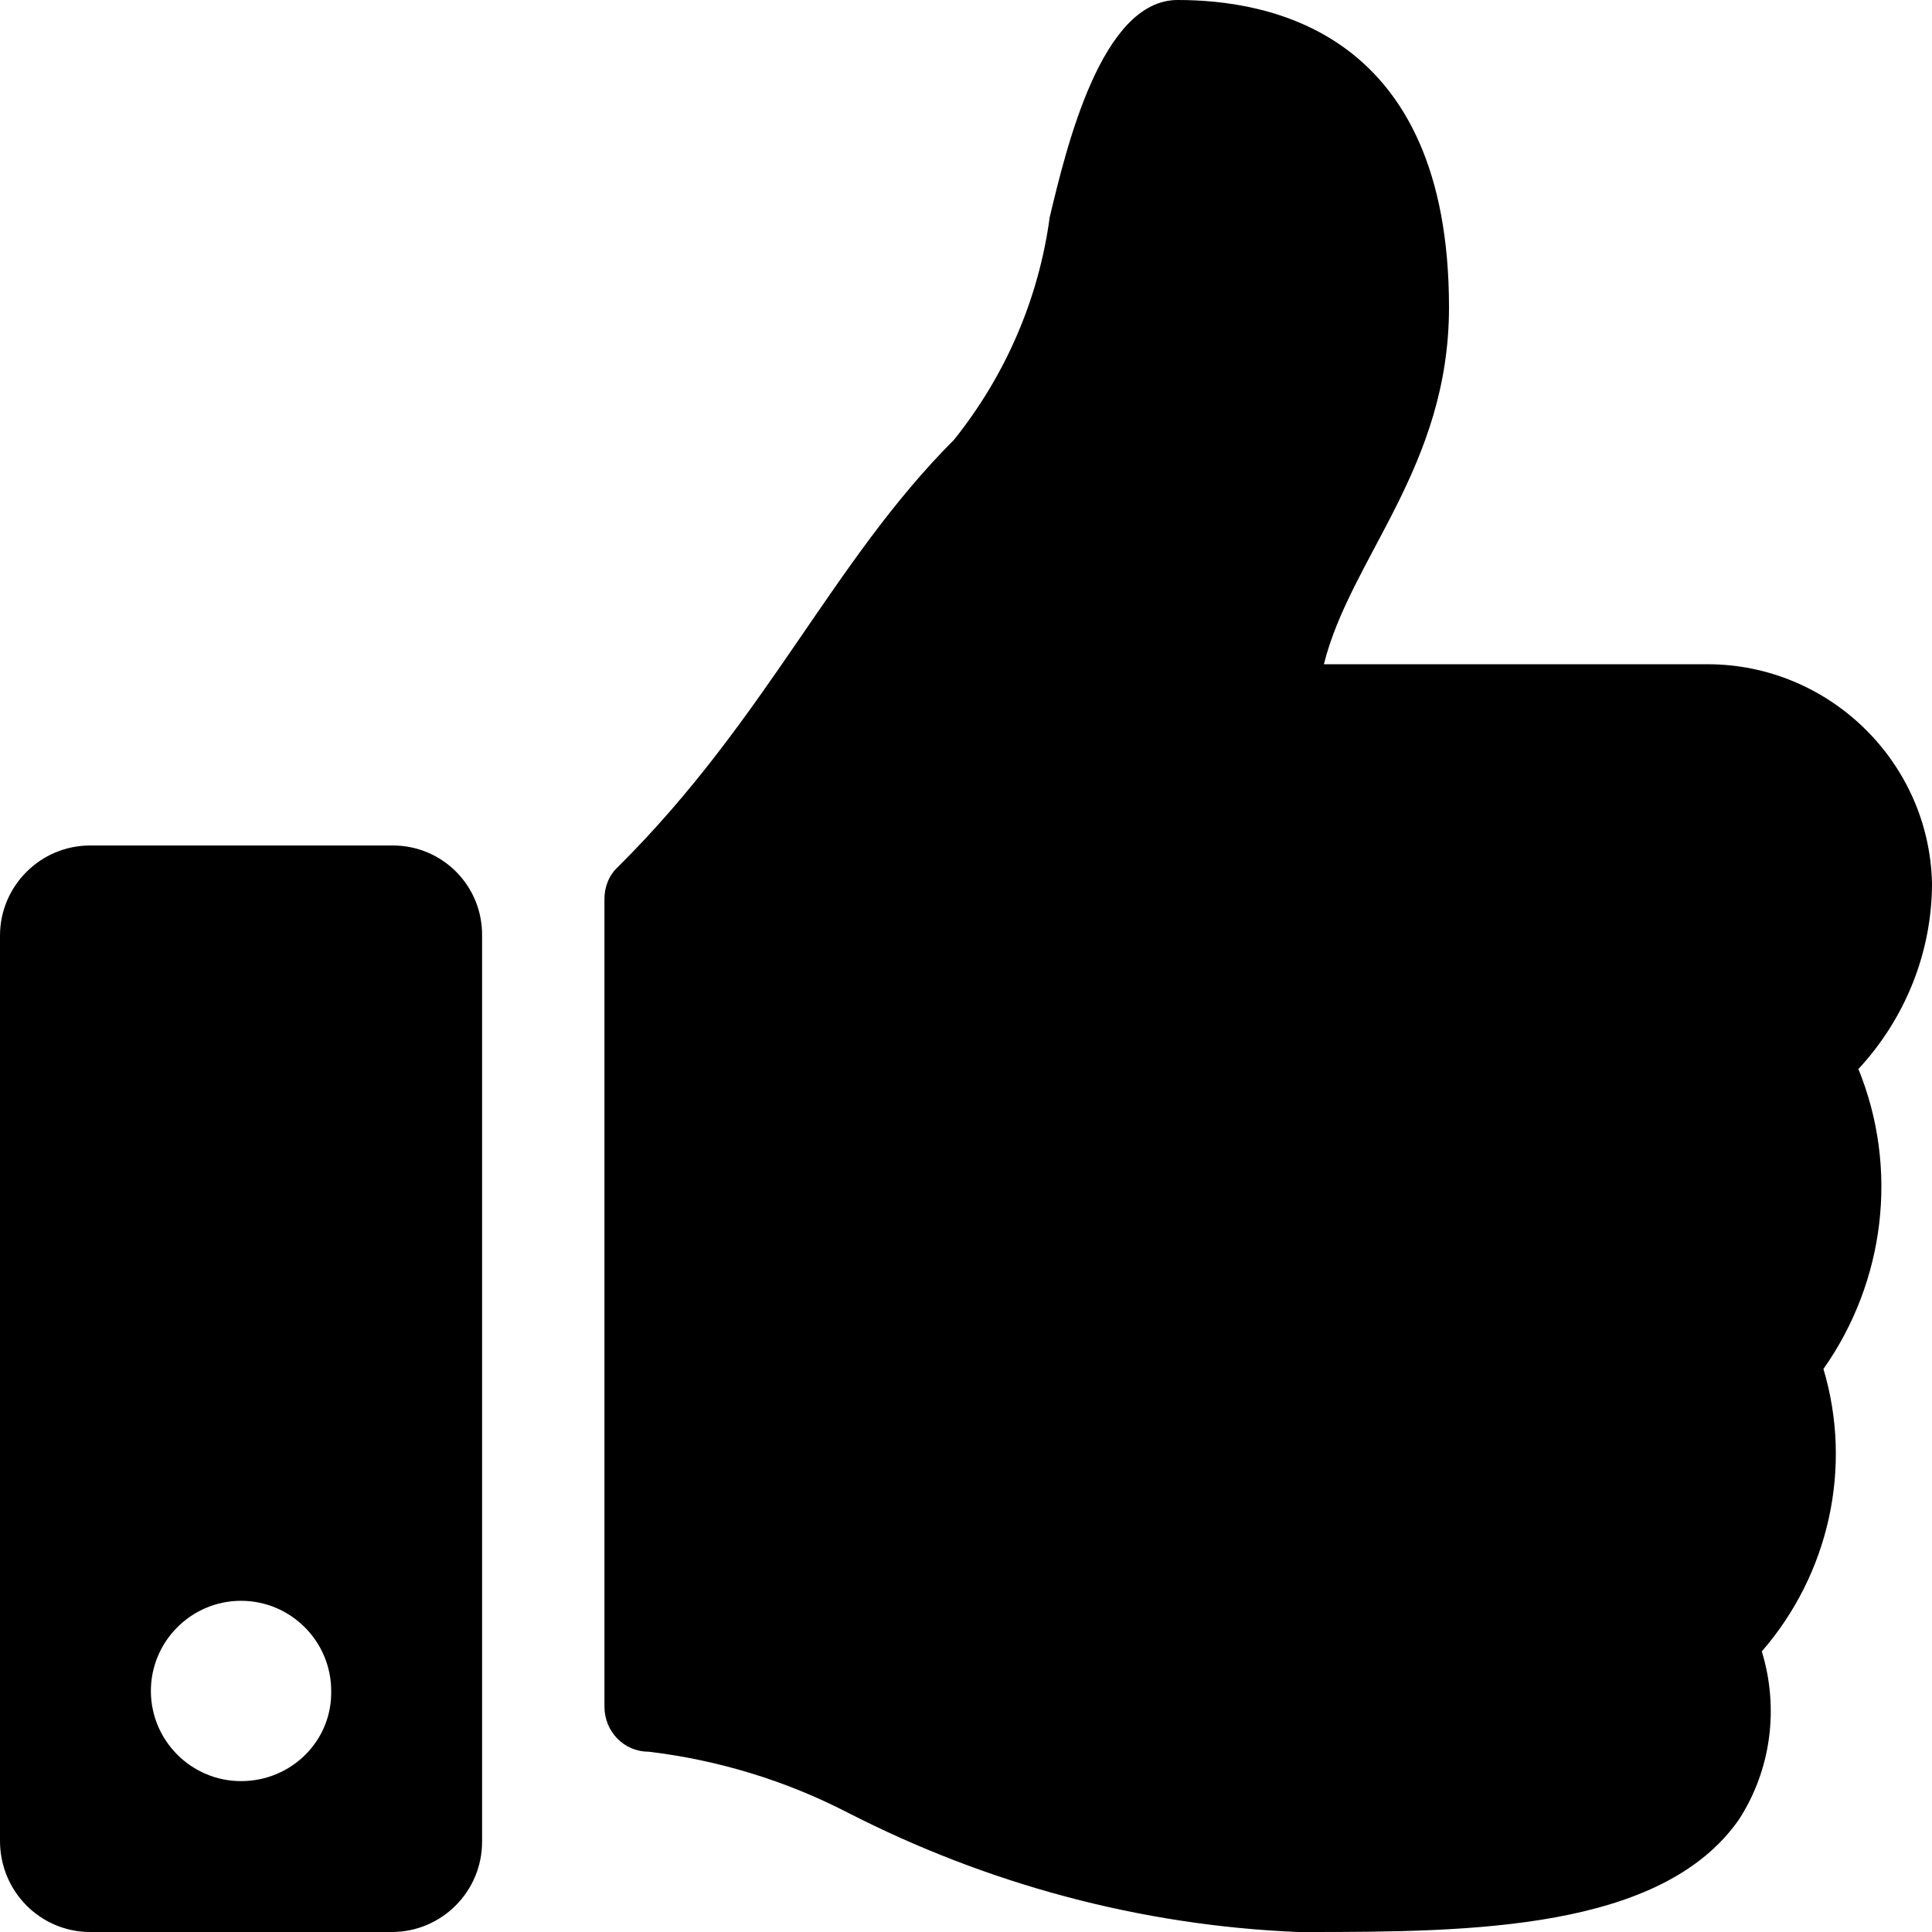
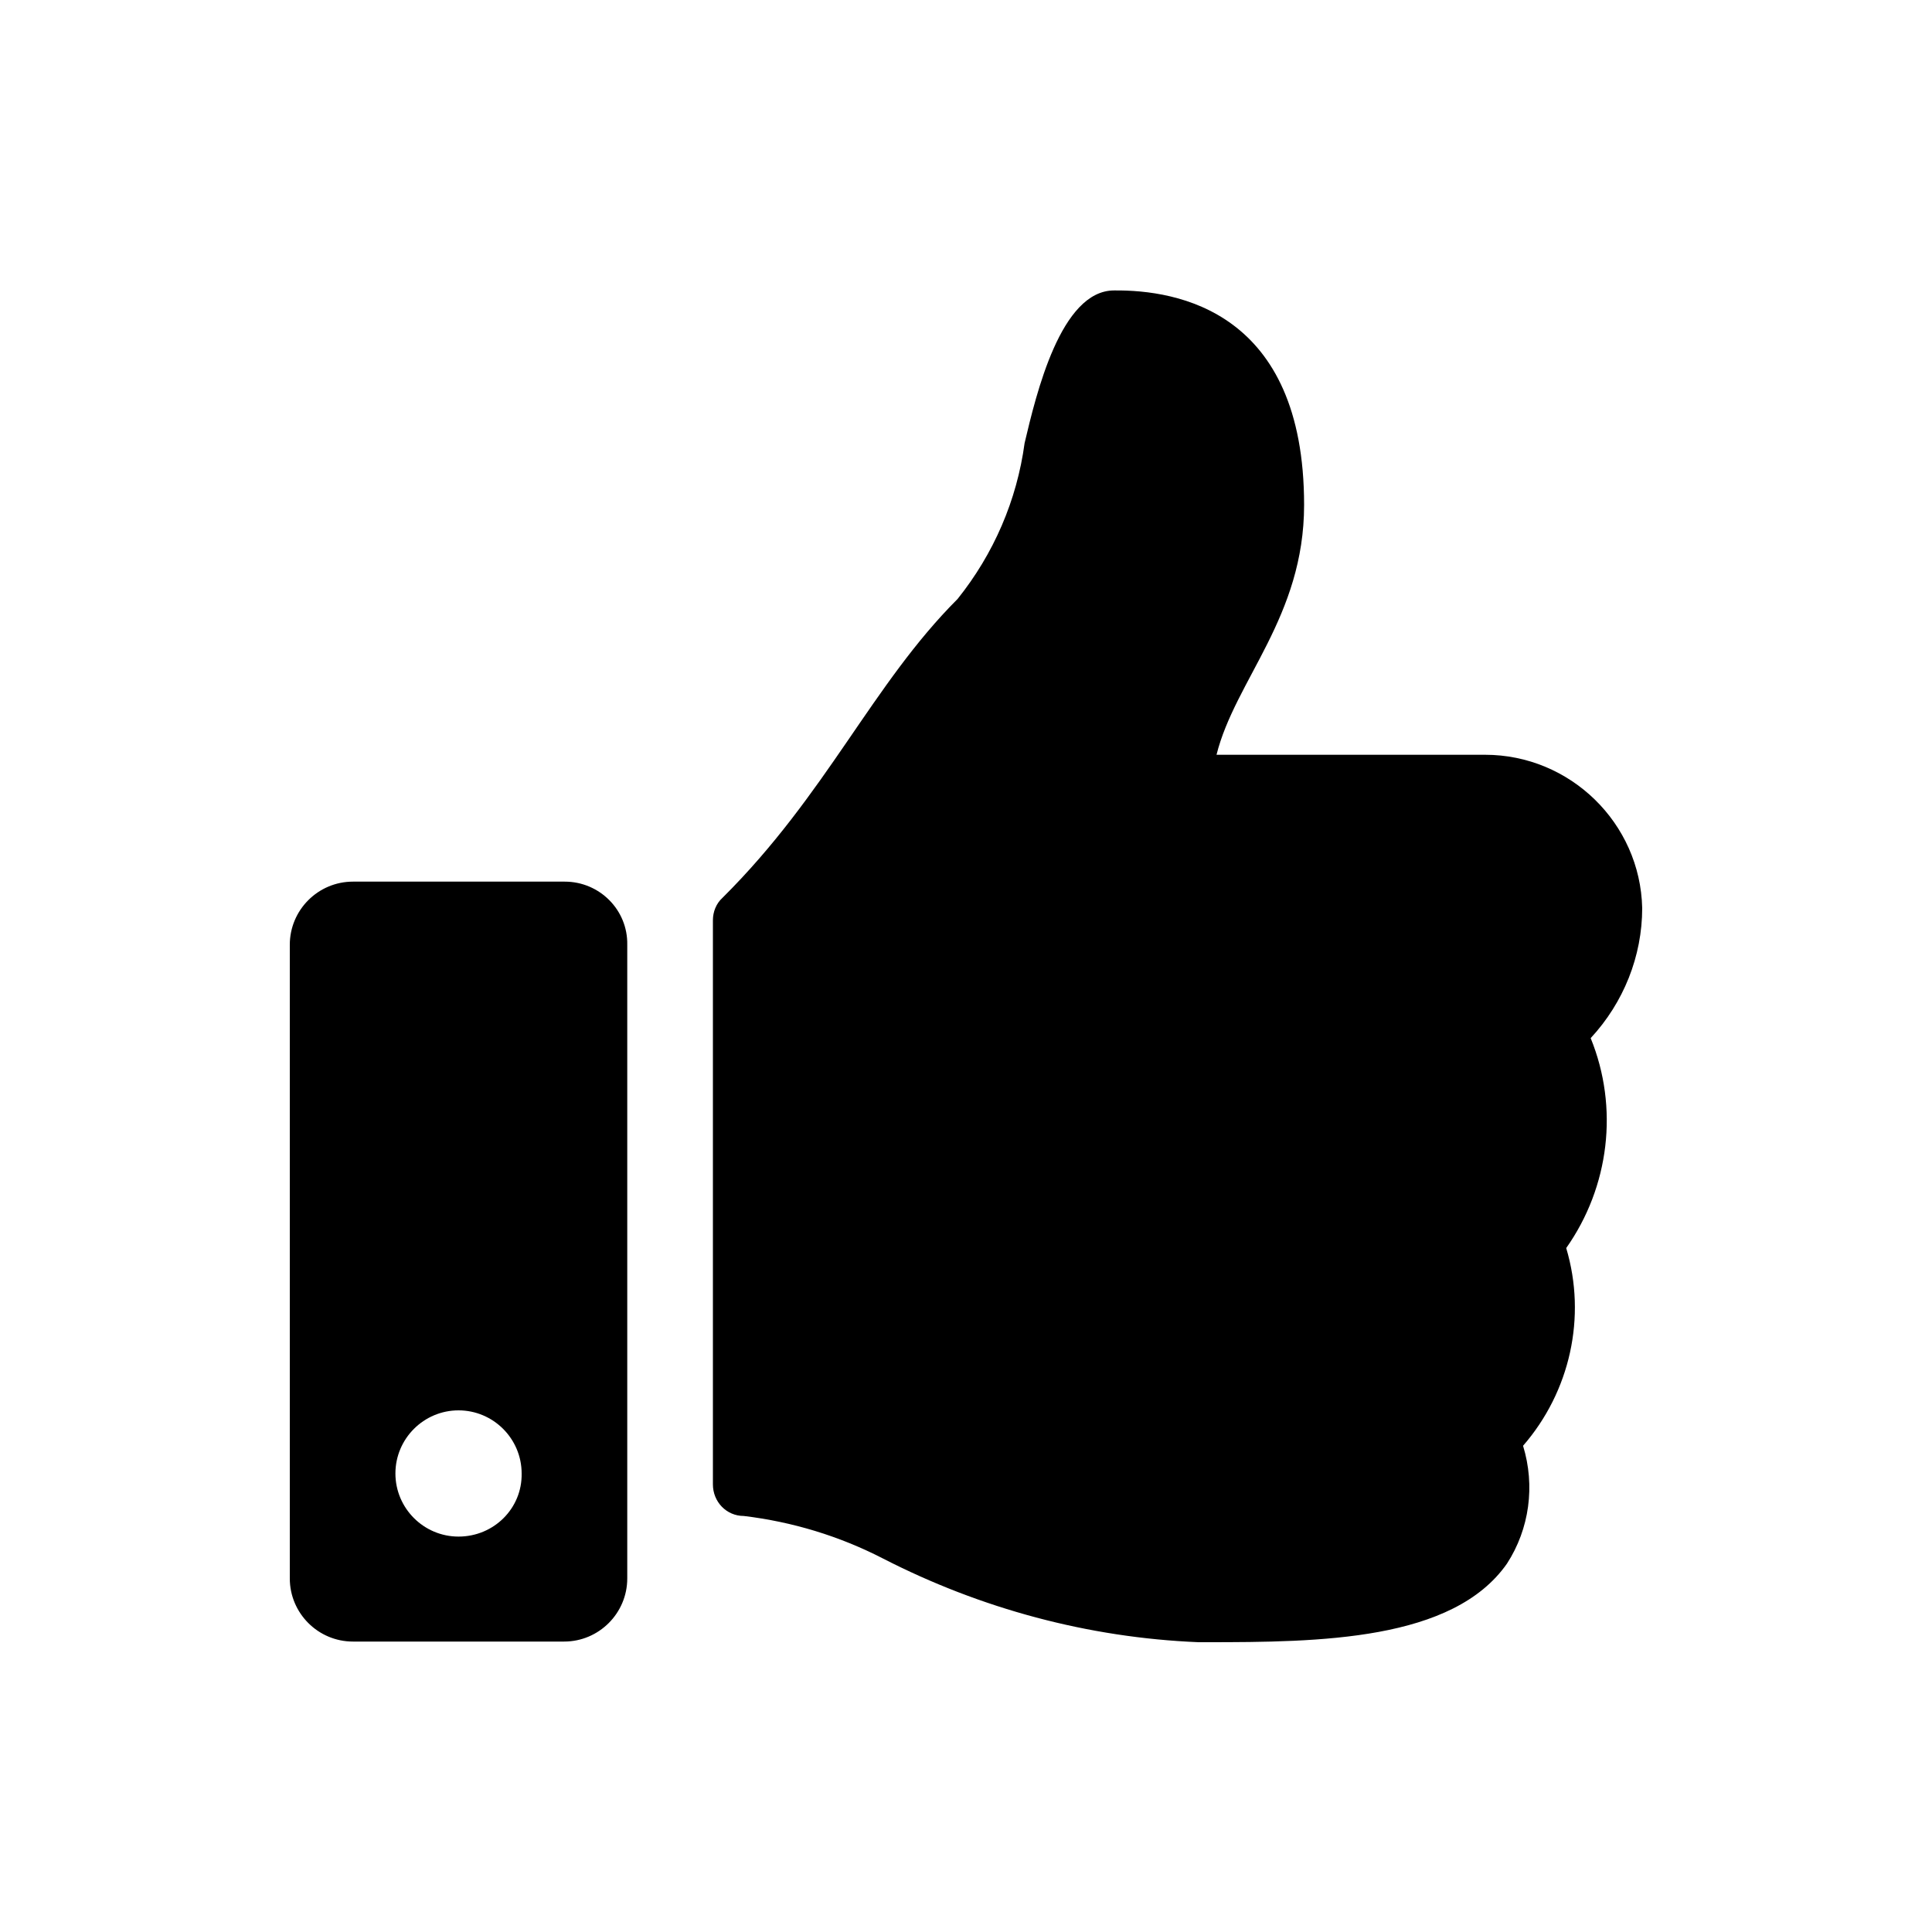
- <svg xmlns="http://www.w3.org/2000/svg" version="1.1" id="圖層_1" x="0px" y="0px" viewBox="0 0 21 21" style="enable-background:new 0 0 21 21;" xml:space="preserve">
-   <path id="thumbs-up-svgrepo-com" d="M4.27,9.19H0.98C0.44,9.19,0,9.63,0,10.17c0,0,0,0,0,0v9.84C0,20.56,0.44,21,0.98,21  c0,0,0,0,0,0h3.28c0.54,0,0.98-0.44,0.98-0.98v-9.84C5.25,9.63,4.81,9.19,4.27,9.19C4.27,9.19,4.27,9.19,4.27,9.19z M2.62,19.36  c-0.54,0-0.98-0.44-0.98-0.98c0-0.54,0.44-0.98,0.98-0.98s0.98,0.44,0.98,0.98l0,0C3.61,18.92,3.17,19.36,2.62,19.36z M15.75,3.34  c0,1.74-1.07,2.72-1.36,3.88h4.17c1.32,0,2.41,1.06,2.44,2.38c0,0.75-0.29,1.47-0.8,2.02l0,0c0.44,1.08,0.29,2.31-0.38,3.26  c0.32,1.07,0.06,2.23-0.67,3.07c0.19,0.62,0.1,1.29-0.25,1.83c-0.84,1.2-2.91,1.22-4.67,1.22h-0.12c-1.71-0.07-3.38-0.52-4.9-1.3  c-0.68-0.35-1.41-0.57-2.16-0.66c-0.27,0-0.48-0.22-0.48-0.49V9.77c0-0.13,0.05-0.26,0.15-0.35c1.62-1.61,2.32-3.31,3.65-4.64  c0.56-0.7,0.92-1.53,1.04-2.42C11.59,1.61,11.97,0,12.8,0C13.78,0,15.75,0.33,15.75,3.34z" />
+ <svg xmlns="http://www.w3.org/2000/svg" version="1.1" id="圖層_1" x="0px" y="0px" viewBox="0 0 30 30" style="enable-background:new 0 0 30 30;" xml:space="preserve">
+   <path id="thumbs-up-svgrepo-com" d="M8.77,13.69H5.48c-0.54,0-0.98,0.44-0.98,0.98c0,0,0,0,0,0v9.84c0,0.54,0.44,0.98,0.98,0.98  c0,0,0,0,0,0h3.28c0.54,0,0.98-0.44,0.98-0.98v-9.84C9.75,14.13,9.31,13.69,8.77,13.69C8.77,13.69,8.77,13.69,8.77,13.69z   M7.12,23.86c-0.54,0-0.98-0.44-0.98-0.98c0-0.54,0.44-0.98,0.98-0.98s0.98,0.44,0.98,0.98l0,0C8.11,23.42,7.67,23.86,7.12,23.86z   M20.25,7.84c0,1.74-1.07,2.72-1.36,3.88h4.17c1.32,0,2.41,1.06,2.44,2.38c0,0.75-0.29,1.47-0.8,2.02l0,0  c0.44,1.08,0.29,2.31-0.38,3.26c0.32,1.07,0.06,2.23-0.67,3.07c0.19,0.62,0.1,1.29-0.25,1.83c-0.84,1.2-2.91,1.22-4.67,1.22h-0.12  c-1.71-0.07-3.38-0.52-4.9-1.3c-0.68-0.35-1.41-0.57-2.16-0.66c-0.27,0-0.48-0.22-0.48-0.49v-8.76c0-0.13,0.05-0.26,0.15-0.35  c1.62-1.61,2.32-3.31,3.65-4.64c0.56-0.7,0.92-1.53,1.04-2.42c0.18-0.76,0.56-2.37,1.39-2.37C18.28,4.5,20.25,4.83,20.25,7.84z" />
</svg>
